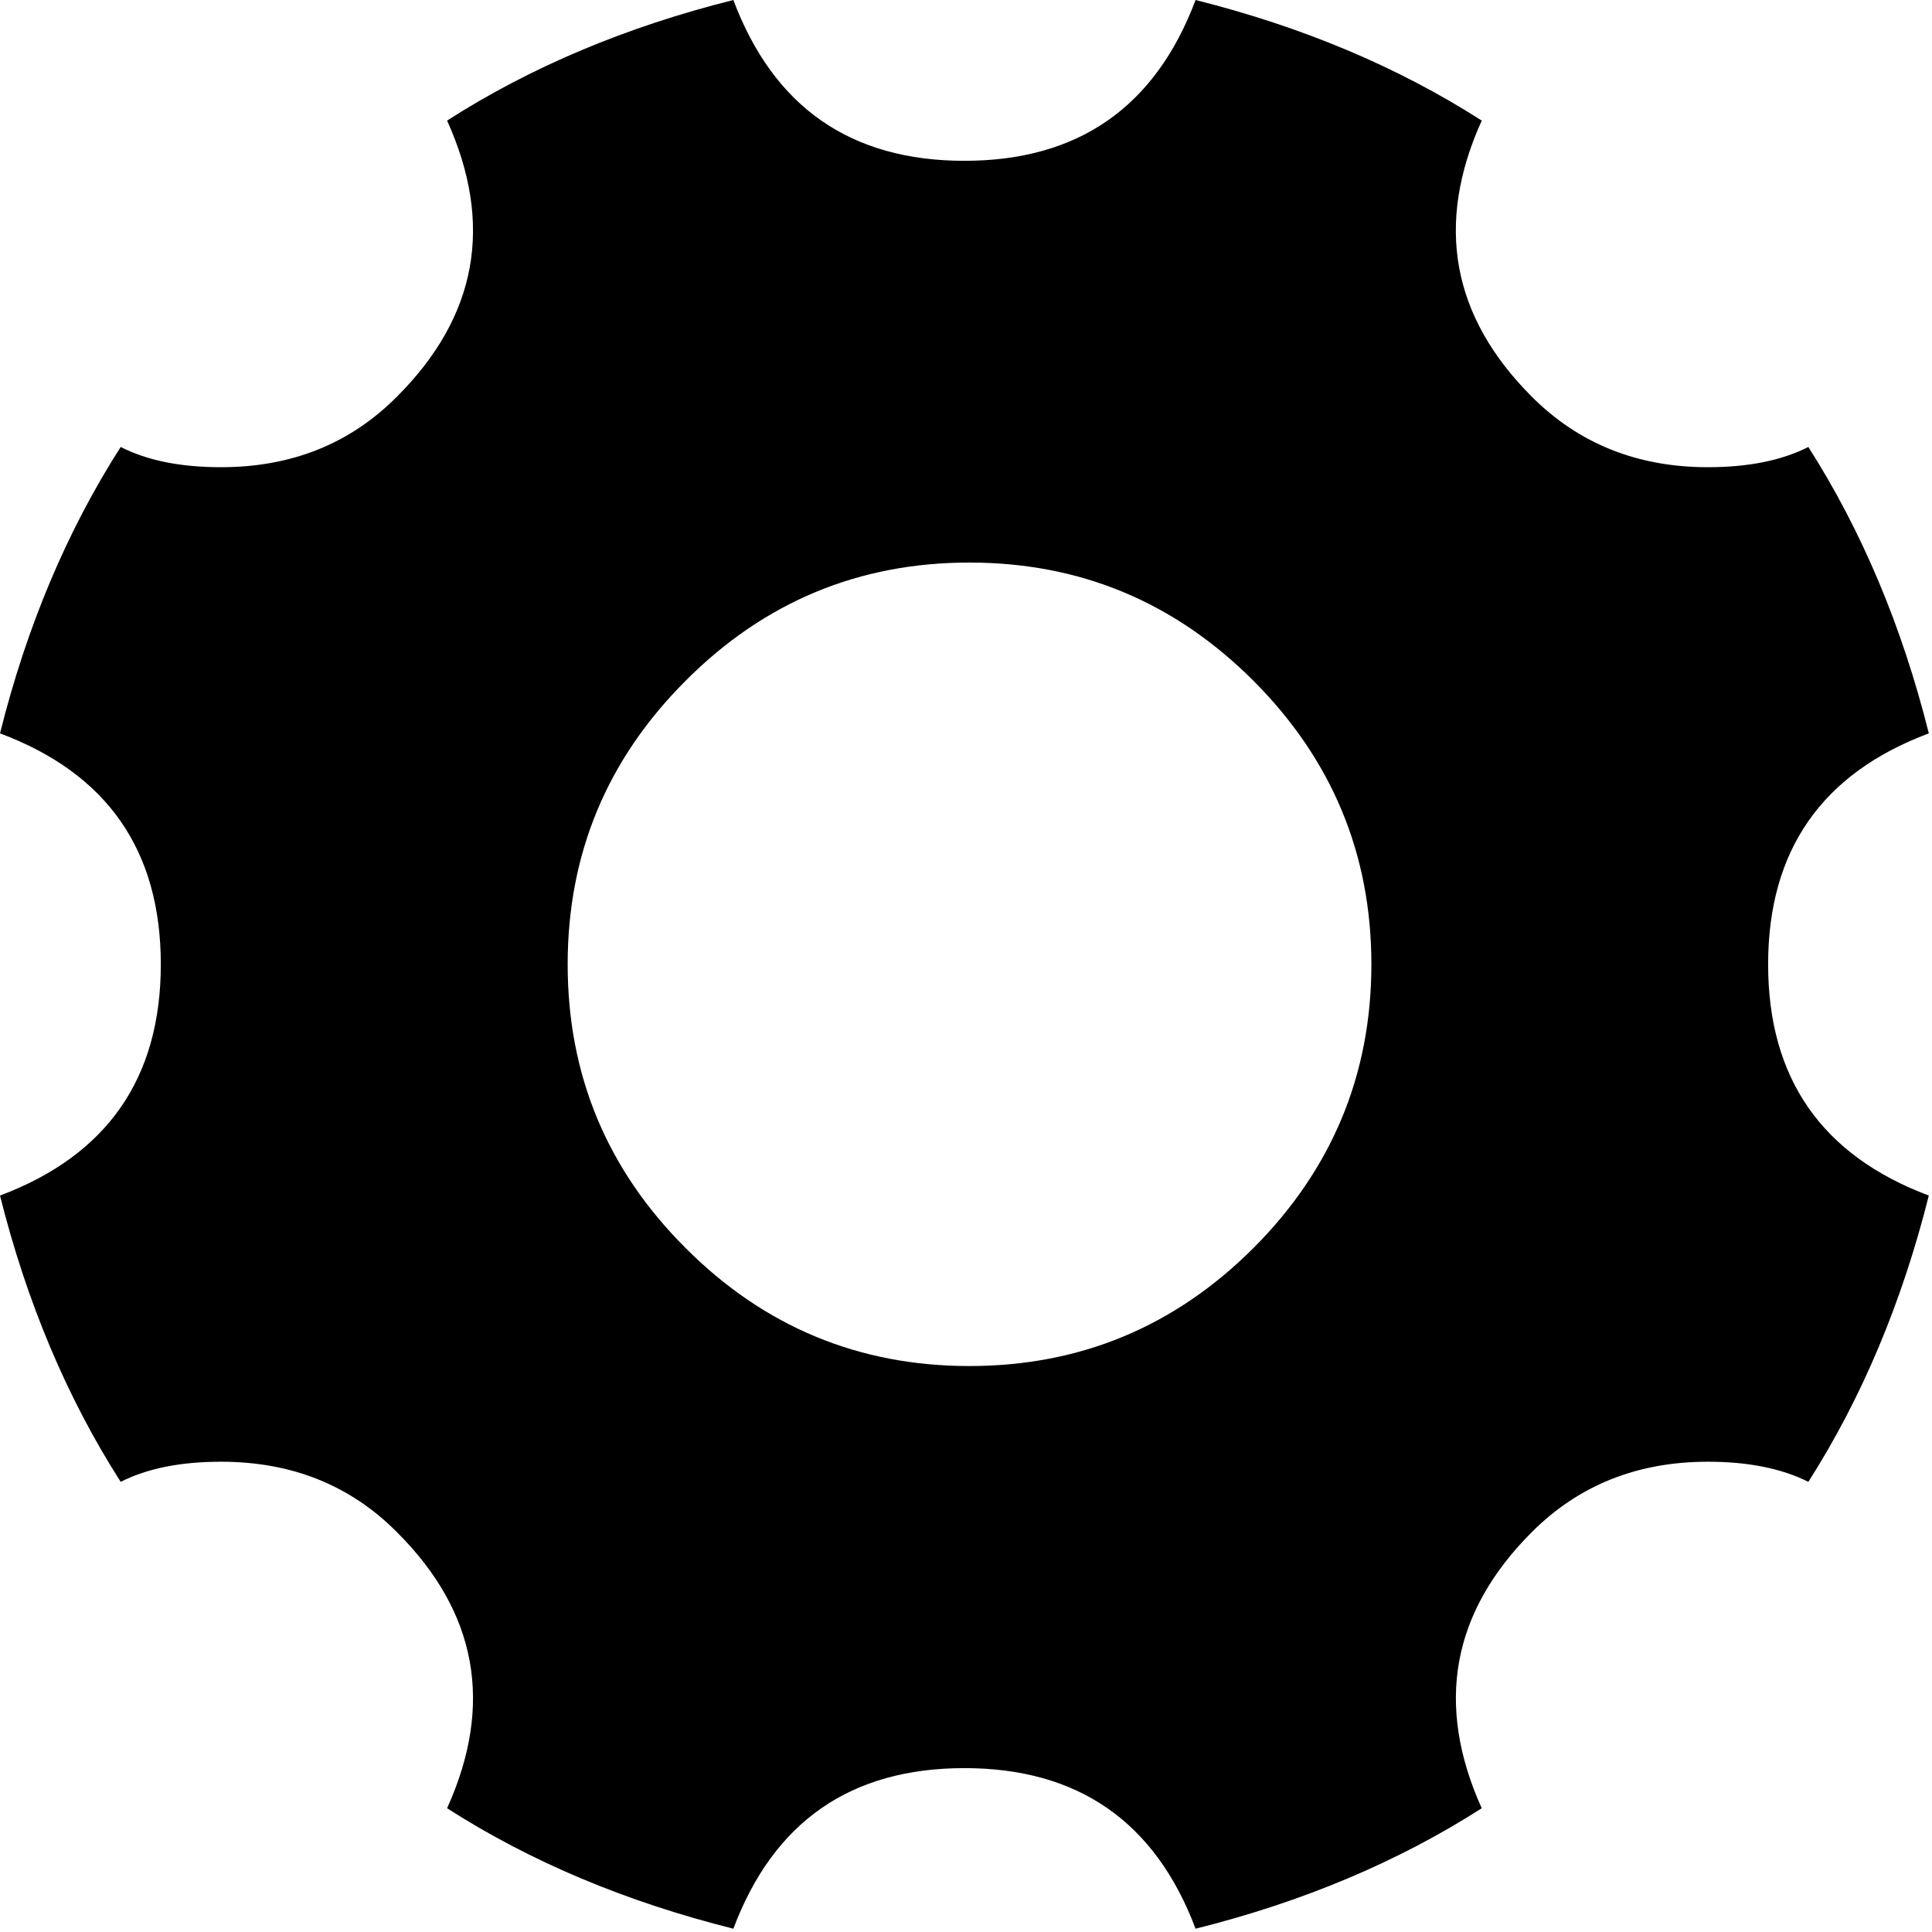
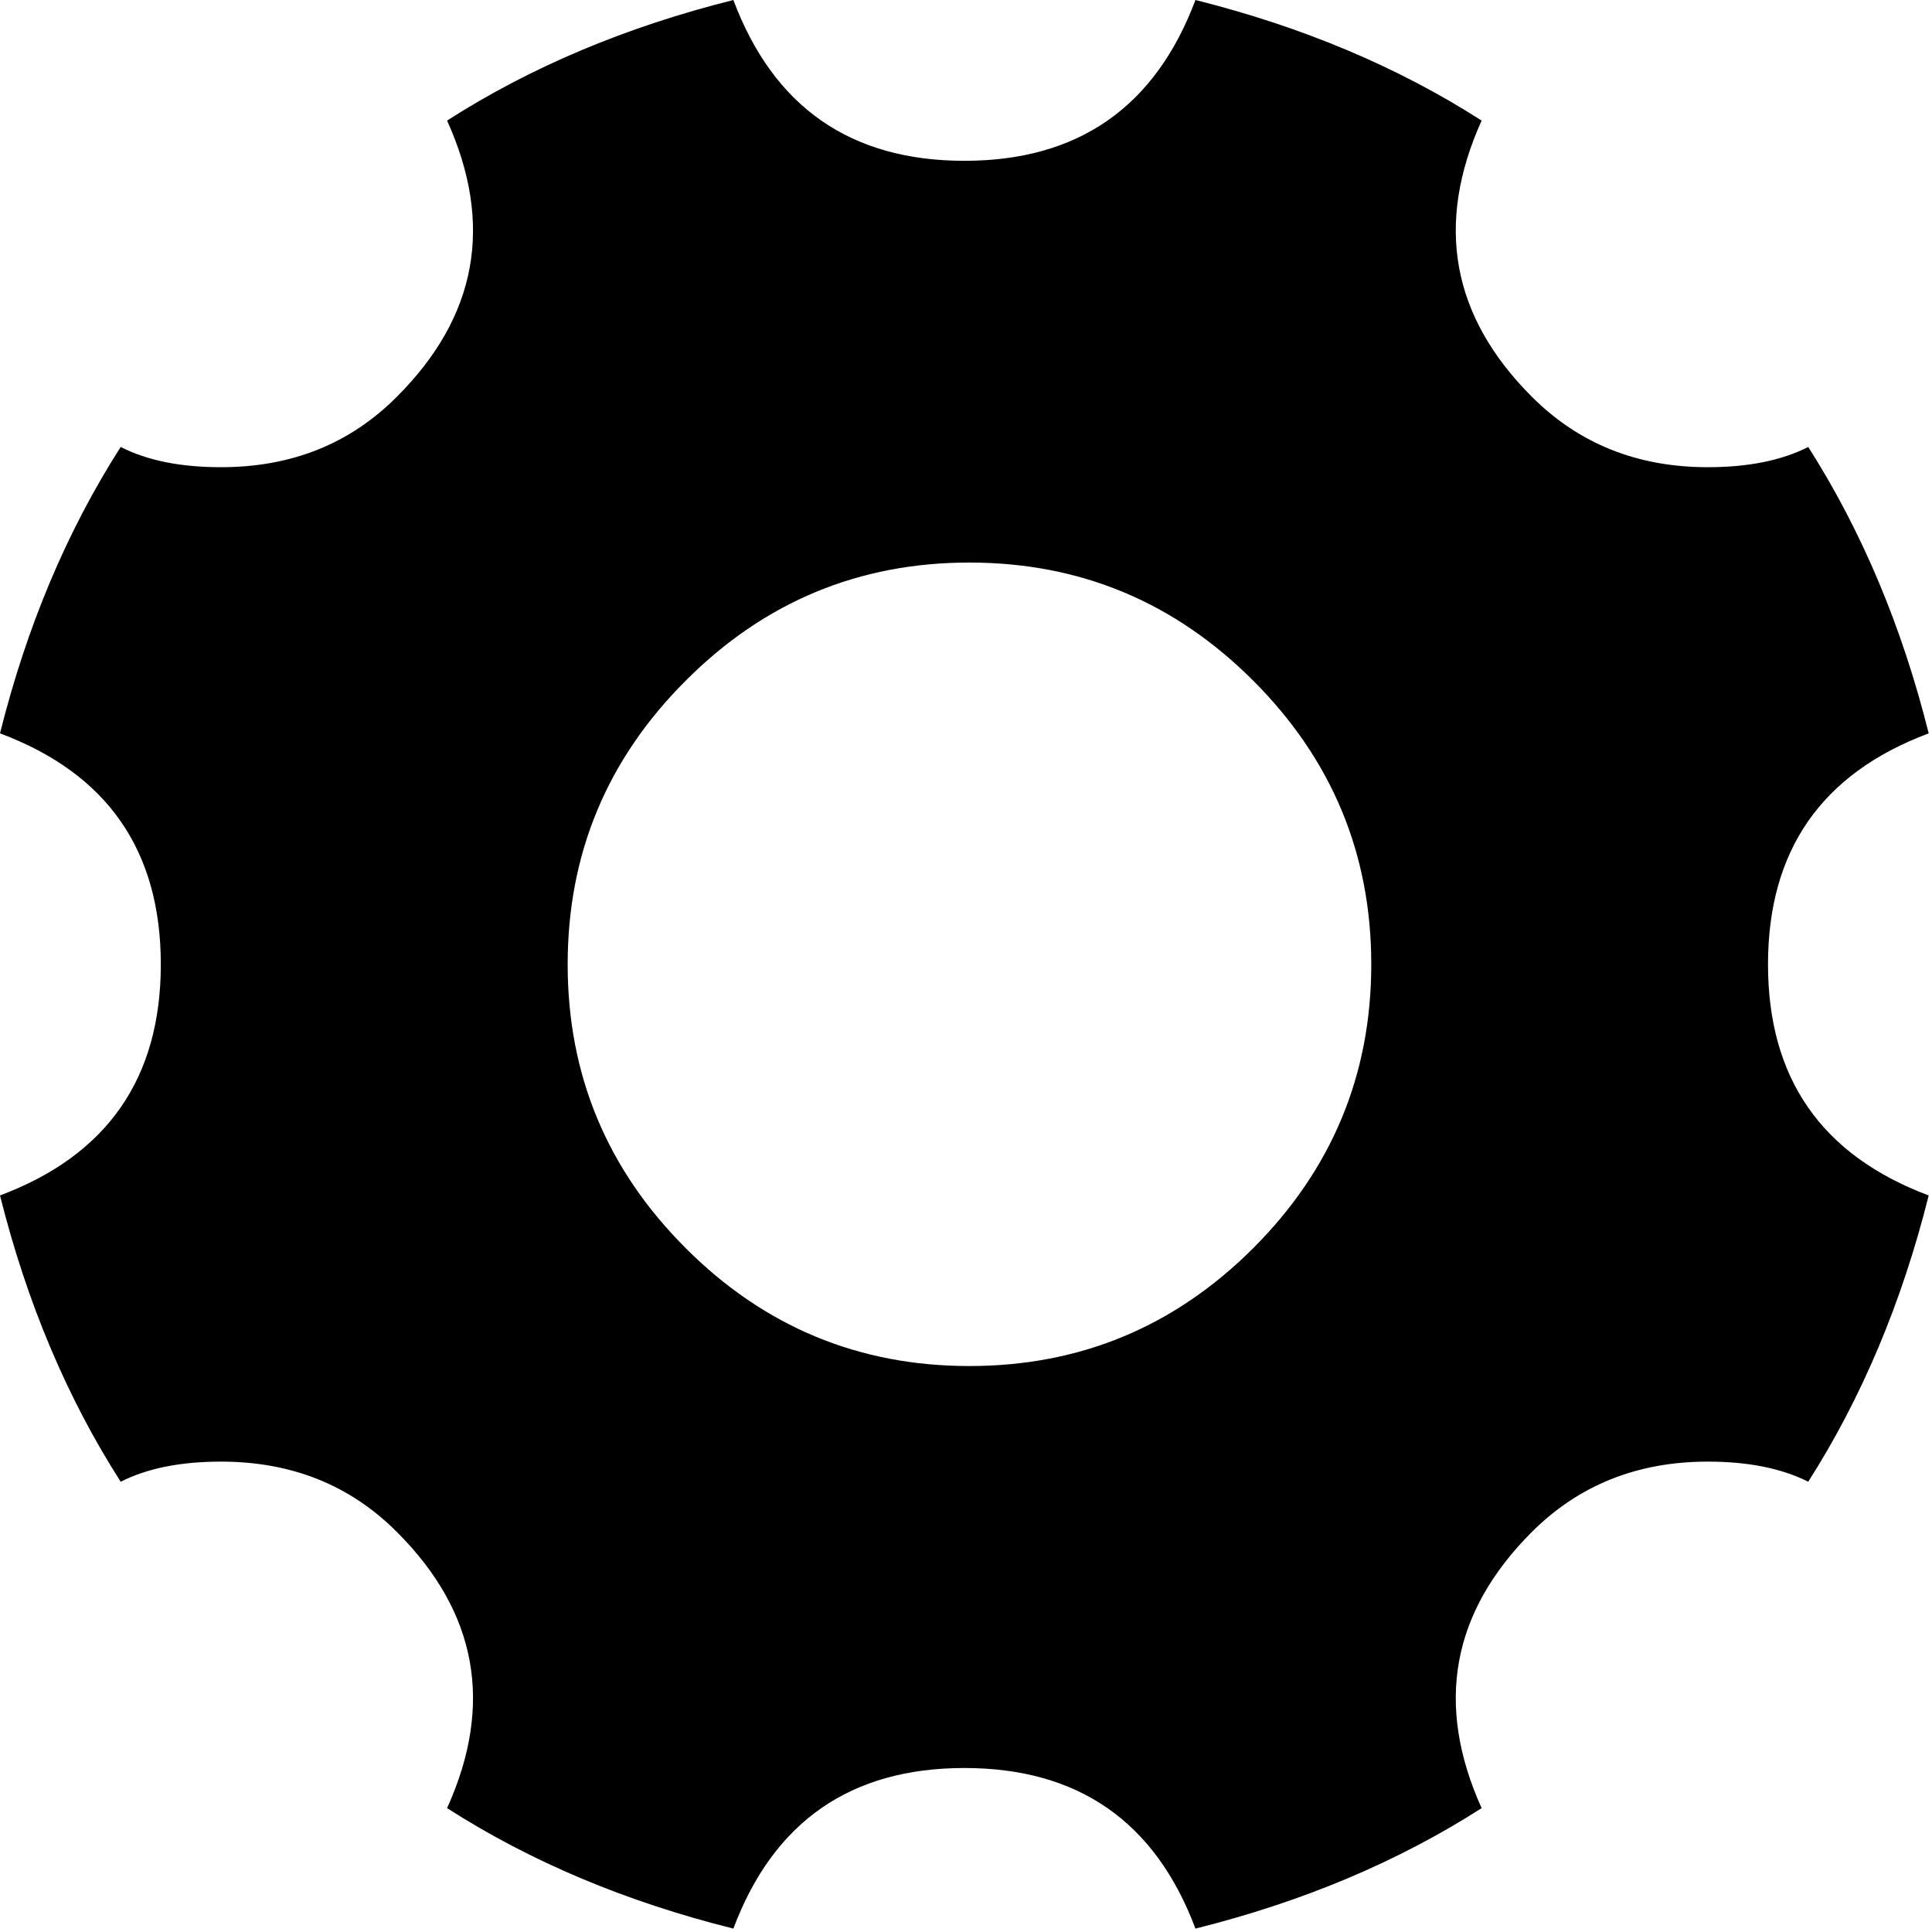
- <svg xmlns="http://www.w3.org/2000/svg" version="1.1" id="Layer_1" x="0px" y="0px" width="17px" height="17px" viewBox="0 0 17 17" enable-background="new 0 0 17 17" xml:space="preserve">
-   <g id="Icons">
-     <g id="settings-gear">
-       <path id="Imported-Layers" d="M8.529,12.02c-0.971,0-1.804-0.345-2.495-1.037    c-0.693-0.691-1.039-1.524-1.039-2.497c0-0.973,0.346-1.805,1.039-2.497C6.725,5.296,7.558,4.95,8.529,4.95    c0.974,0,1.805,0.346,2.499,1.039c0.691,0.692,1.039,1.524,1.039,2.497c0,0.972-0.348,1.805-1.039,2.497    C10.334,11.675,9.503,12.02,8.529,12.02 M10.52,0c-0.354,0.943-1.033,1.415-2.034,1.415C7.485,1.415,6.807,0.943,6.453,0    C5.51,0.236,4.67,0.589,3.934,1.061c0.413,0.914,0.265,1.724-0.442,2.43c-0.412,0.414-0.927,0.62-1.547,0.62    c-0.354,0-0.648-0.058-0.883-0.178C0.59,4.67,0.236,5.509,0,6.453c0.944,0.353,1.415,1.031,1.415,2.033    c0,1-0.471,1.679-1.415,2.034c0.236,0.942,0.59,1.781,1.062,2.519c0.235-0.119,0.529-0.177,0.883-0.177    c0.62,0,1.135,0.205,1.547,0.619c0.707,0.705,0.855,1.516,0.442,2.43c0.736,0.472,1.576,0.824,2.519,1.06    c0.354-0.942,1.032-1.413,2.033-1.413c1,0,1.679,0.471,2.034,1.413c0.941-0.235,1.781-0.588,2.518-1.06    c-0.412-0.914-0.264-1.725,0.441-2.43c0.414-0.414,0.93-0.619,1.549-0.619c0.352,0,0.646,0.058,0.884,0.177    c0.47-0.737,0.823-1.576,1.06-2.519c-0.943-0.354-1.414-1.033-1.414-2.034c0-1.002,0.471-1.68,1.414-2.033    c-0.236-0.944-0.59-1.783-1.06-2.52c-0.237,0.12-0.532,0.178-0.884,0.178c-0.619,0-1.135-0.206-1.549-0.62    c-0.705-0.706-0.854-1.516-0.441-2.43C12.301,0.589,11.461,0.236,10.52,0" />
+ <svg xmlns="http://www.w3.org/2000/svg" width="17px" height="17px" viewBox="0 0 17 17" version="1.1">
+   <defs />
+   <g id="Icons" stroke="none" stroke-width="1" fill="none" fill-rule="evenodd">
+     <g id="settings-gear" fill="#000000">
+       <path d="M8.529,12.02 C7.558,12.02 6.725,11.675 6.034,10.983 C5.341,10.291 4.995,9.458 4.995,8.486 C4.995,7.513 5.341,6.681 6.034,5.989 C6.725,5.296 7.558,4.95 8.529,4.95 C9.503,4.95 10.334,5.296 11.027,5.989 C11.719,6.681 12.066,7.513 12.066,8.486 C12.066,9.458 11.719,10.291 11.027,10.983 C10.334,11.675 9.503,12.02 8.529,12.02 M10.519,0 C10.165,0.943 9.487,1.415 8.486,1.415 C7.485,1.415 6.807,0.943 6.453,0 C5.51,0.236 4.67,0.589 3.934,1.061 C4.347,1.975 4.199,2.785 3.492,3.491 C3.08,3.905 2.565,4.111 1.945,4.111 C1.591,4.111 1.297,4.053 1.062,3.933 C0.59,4.67 0.236,5.509 0,6.453 C0.944,6.806 1.415,7.484 1.415,8.486 C1.415,9.487 0.944,10.165 0,10.519 C0.236,11.462 0.59,12.301 1.062,13.038 C1.297,12.919 1.591,12.861 1.945,12.861 C2.565,12.861 3.08,13.067 3.492,13.48 C4.199,14.186 4.347,14.996 3.934,15.91 C4.67,16.382 5.51,16.735 6.453,16.97 C6.807,16.028 7.485,15.557 8.486,15.557 C9.487,15.557 10.165,16.028 10.519,16.97 C11.461,16.735 12.301,16.382 13.037,15.91 C12.625,14.996 12.773,14.186 13.479,13.48 C13.893,13.067 14.408,12.861 15.027,12.861 C15.379,12.861 15.674,12.919 15.911,13.038 C16.381,12.301 16.735,11.462 16.971,10.519 C16.027,10.165 15.557,9.487 15.557,8.486 C15.557,7.484 16.027,6.806 16.971,6.453 C16.735,5.509 16.381,4.67 15.911,3.933 C15.674,4.053 15.379,4.111 15.027,4.111 C14.408,4.111 13.893,3.905 13.479,3.491 C12.773,2.785 12.625,1.975 13.037,1.061 C12.301,0.589 11.461,0.236 10.519,0" id="Imported-Layers" />
    </g>
  </g>
</svg>
